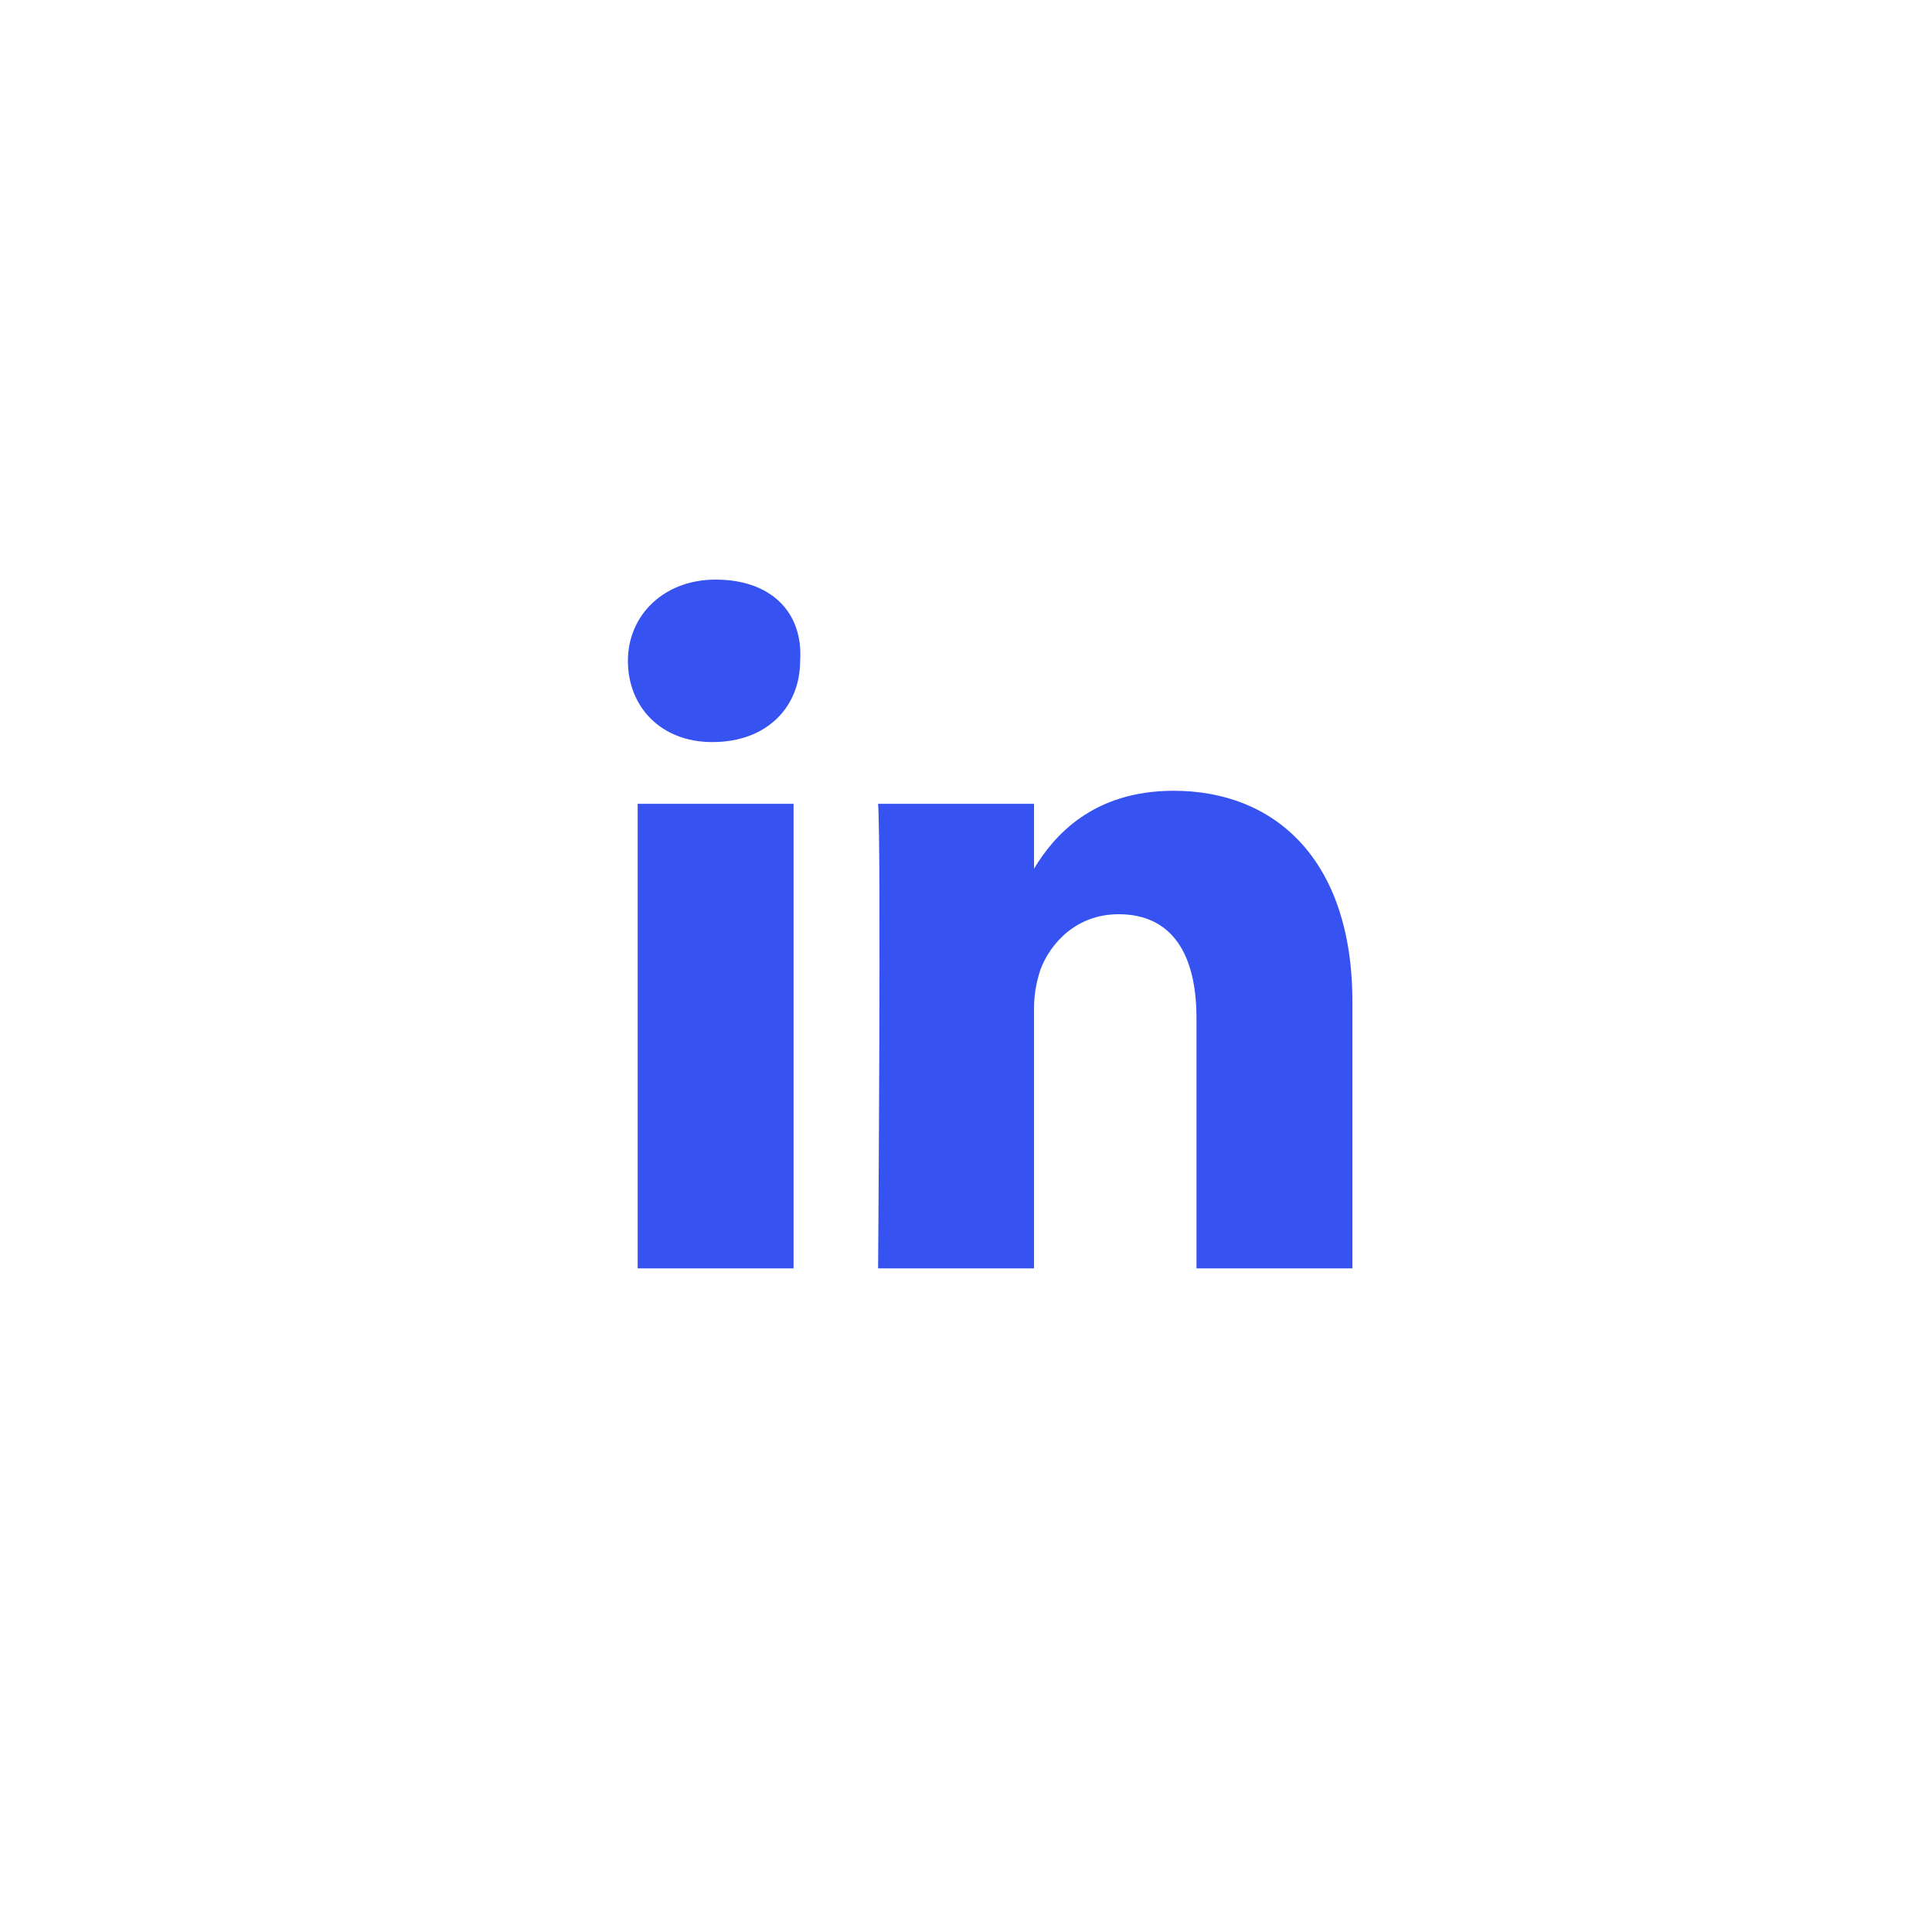
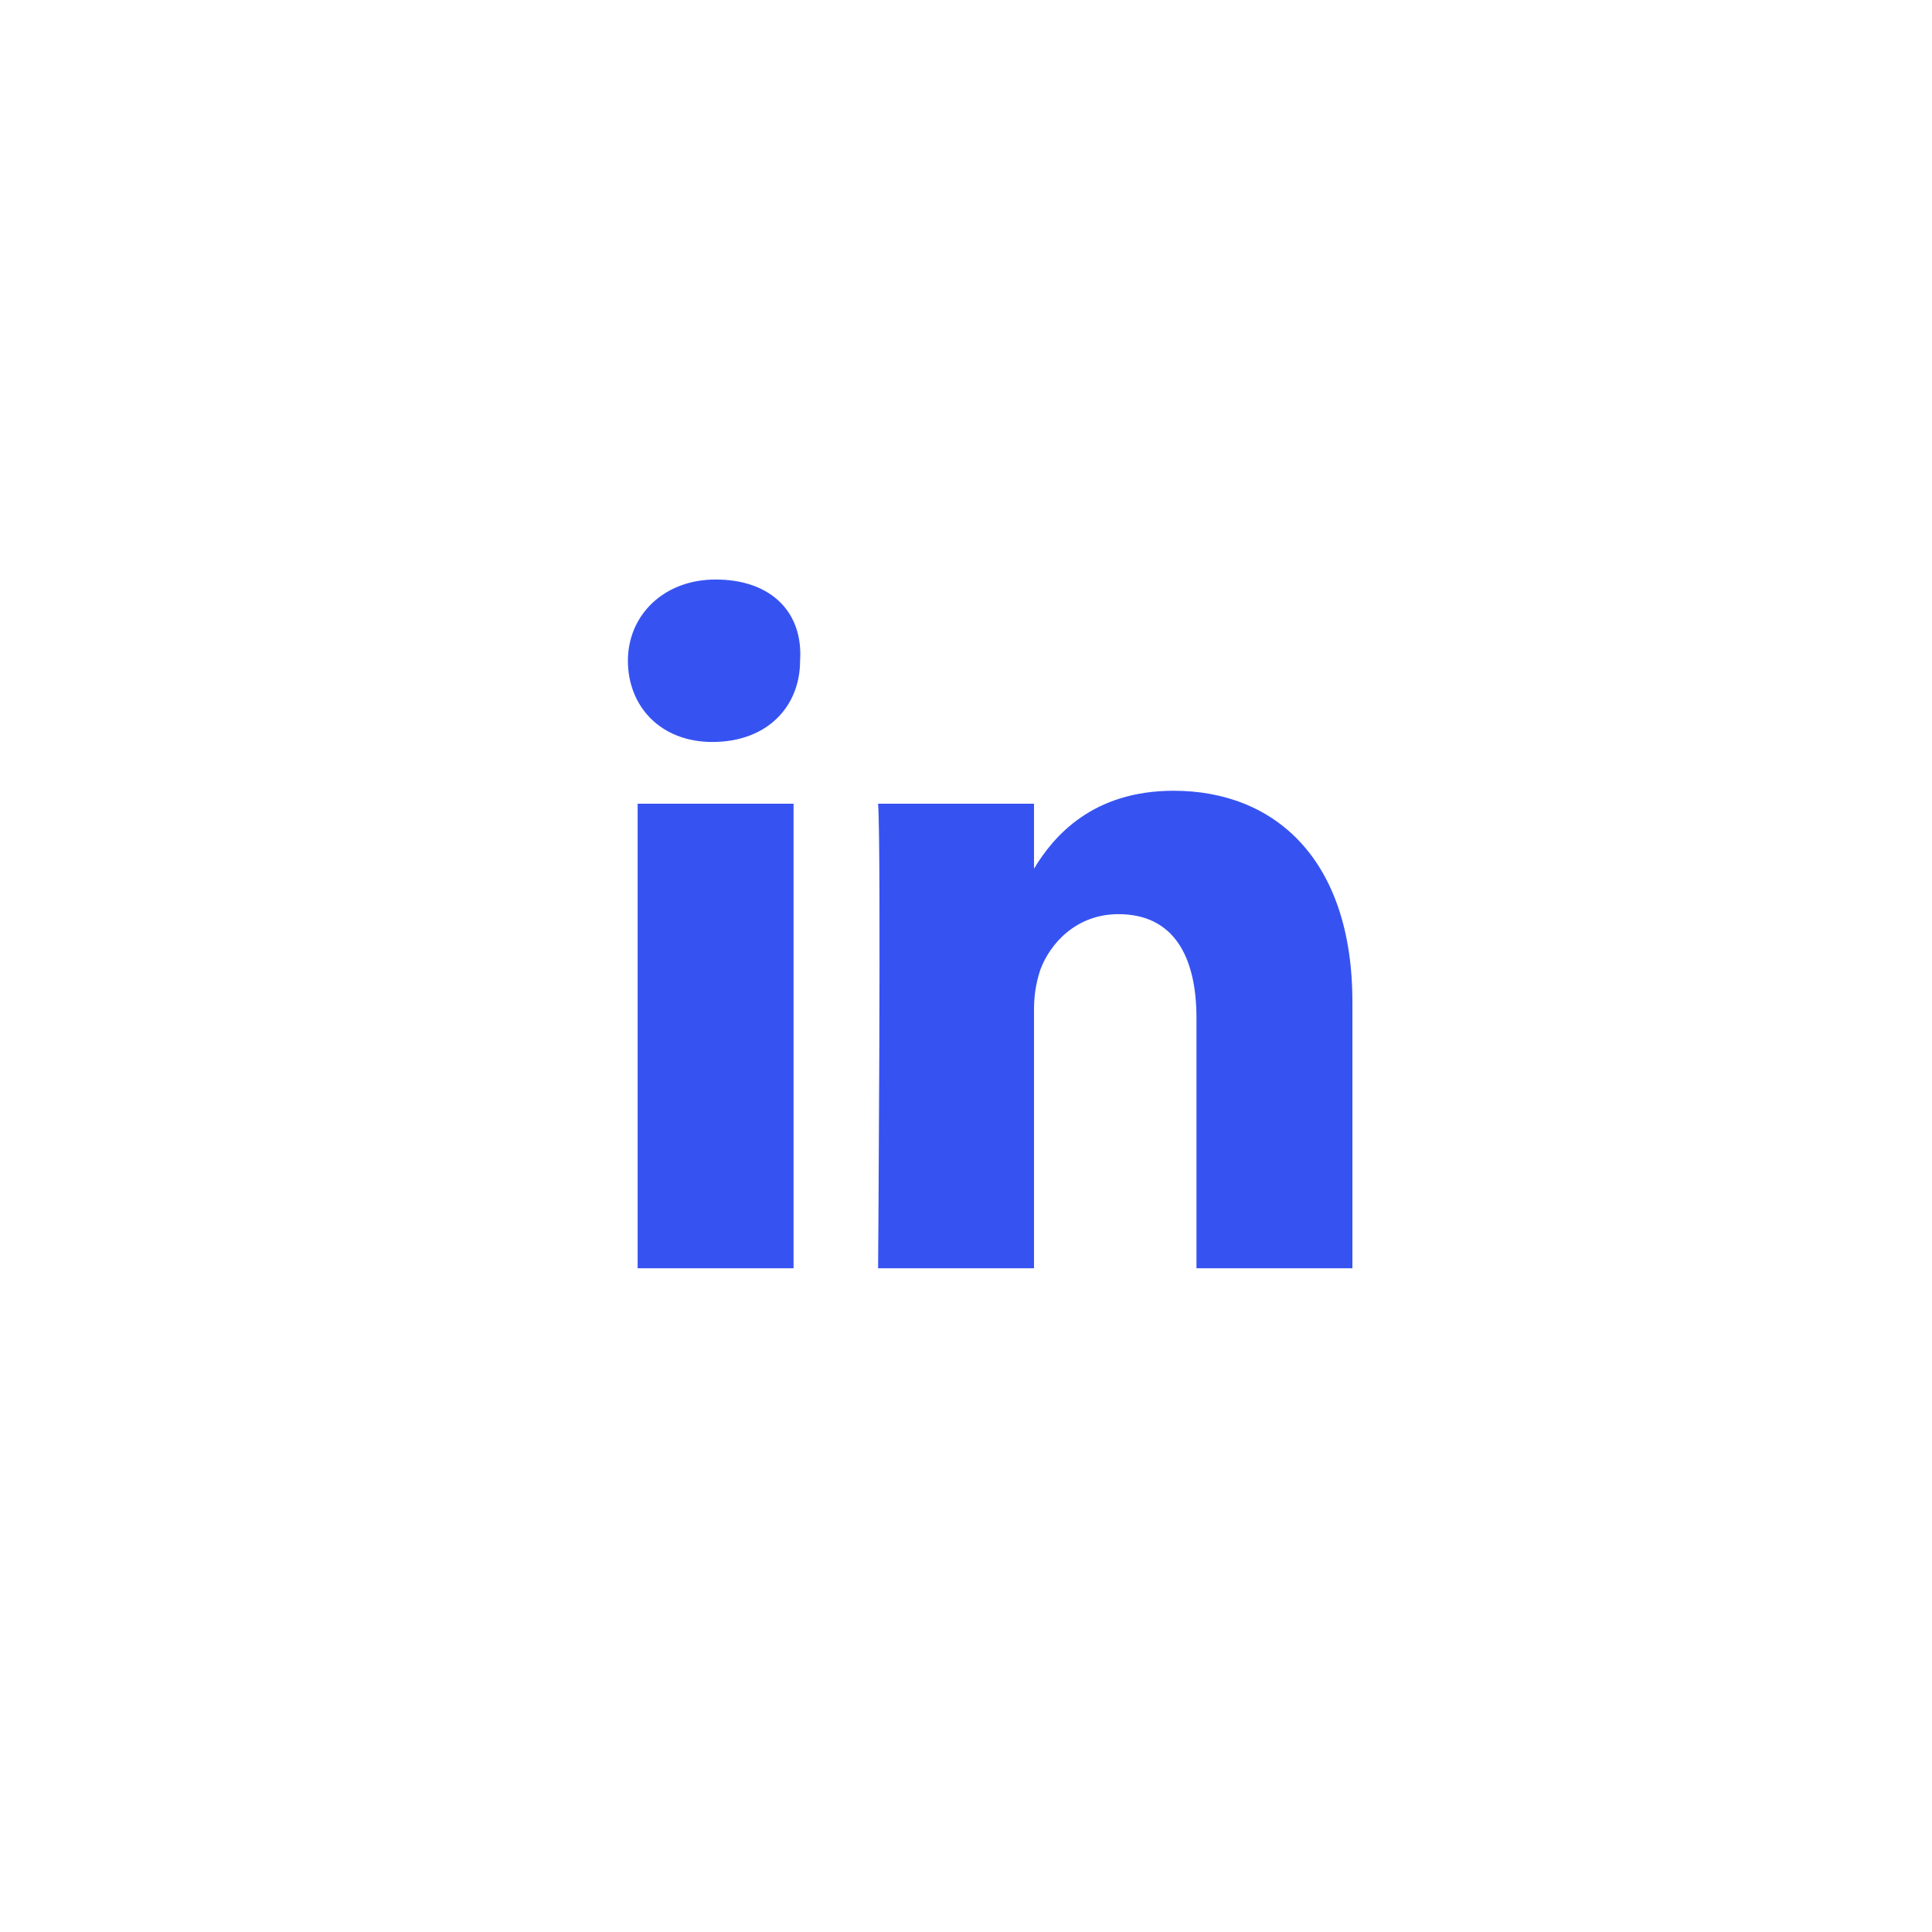
- <svg xmlns="http://www.w3.org/2000/svg" width="20" height="20" viewBox="0 0 20 20" fill="none">
-   <path d="M14 10.372V13.13H12.386V10.54C12.386 9.901 12.15 9.464 11.579 9.464C11.141 9.464 10.872 9.767 10.771 10.036C10.738 10.137 10.704 10.271 10.704 10.44V13.13H9.09C9.09 13.13 9.123 8.758 9.09 8.321H10.704V8.993C10.906 8.657 11.309 8.186 12.15 8.186C13.193 8.186 14 8.892 14 10.372ZM7.408 6C6.87 6 6.5 6.37 6.5 6.841C6.5 7.312 6.836 7.682 7.374 7.682C7.946 7.682 8.283 7.312 8.283 6.841C8.316 6.336 7.98 6 7.408 6ZM6.601 13.13H8.215V8.321H6.601V13.13Z" fill="#3653F2" />
+ <svg xmlns="http://www.w3.org/2000/svg" width="24" height="24" viewBox="0 0 24 24" fill="none">
+   <path d="M16.8 12.446V15.755H14.863V12.648C14.863 11.881 14.58 11.356 13.894 11.356C13.37 11.356 13.047 11.719 12.925 12.042C12.885 12.163 12.845 12.325 12.845 12.527V15.755H10.908C10.908 15.755 10.948 10.509 10.908 9.984H12.845V10.791C13.087 10.388 13.571 9.823 14.58 9.823C15.831 9.823 16.8 10.67 16.8 12.446ZM8.89 7.199C8.244 7.199 7.8 7.643 7.8 8.208C7.8 8.773 8.204 9.217 8.849 9.217C9.535 9.217 9.939 8.773 9.939 8.208C9.979 7.603 9.576 7.199 8.89 7.199ZM7.921 15.755H9.858V9.984H7.921V15.755Z" fill="#3653F2" />
</svg>
